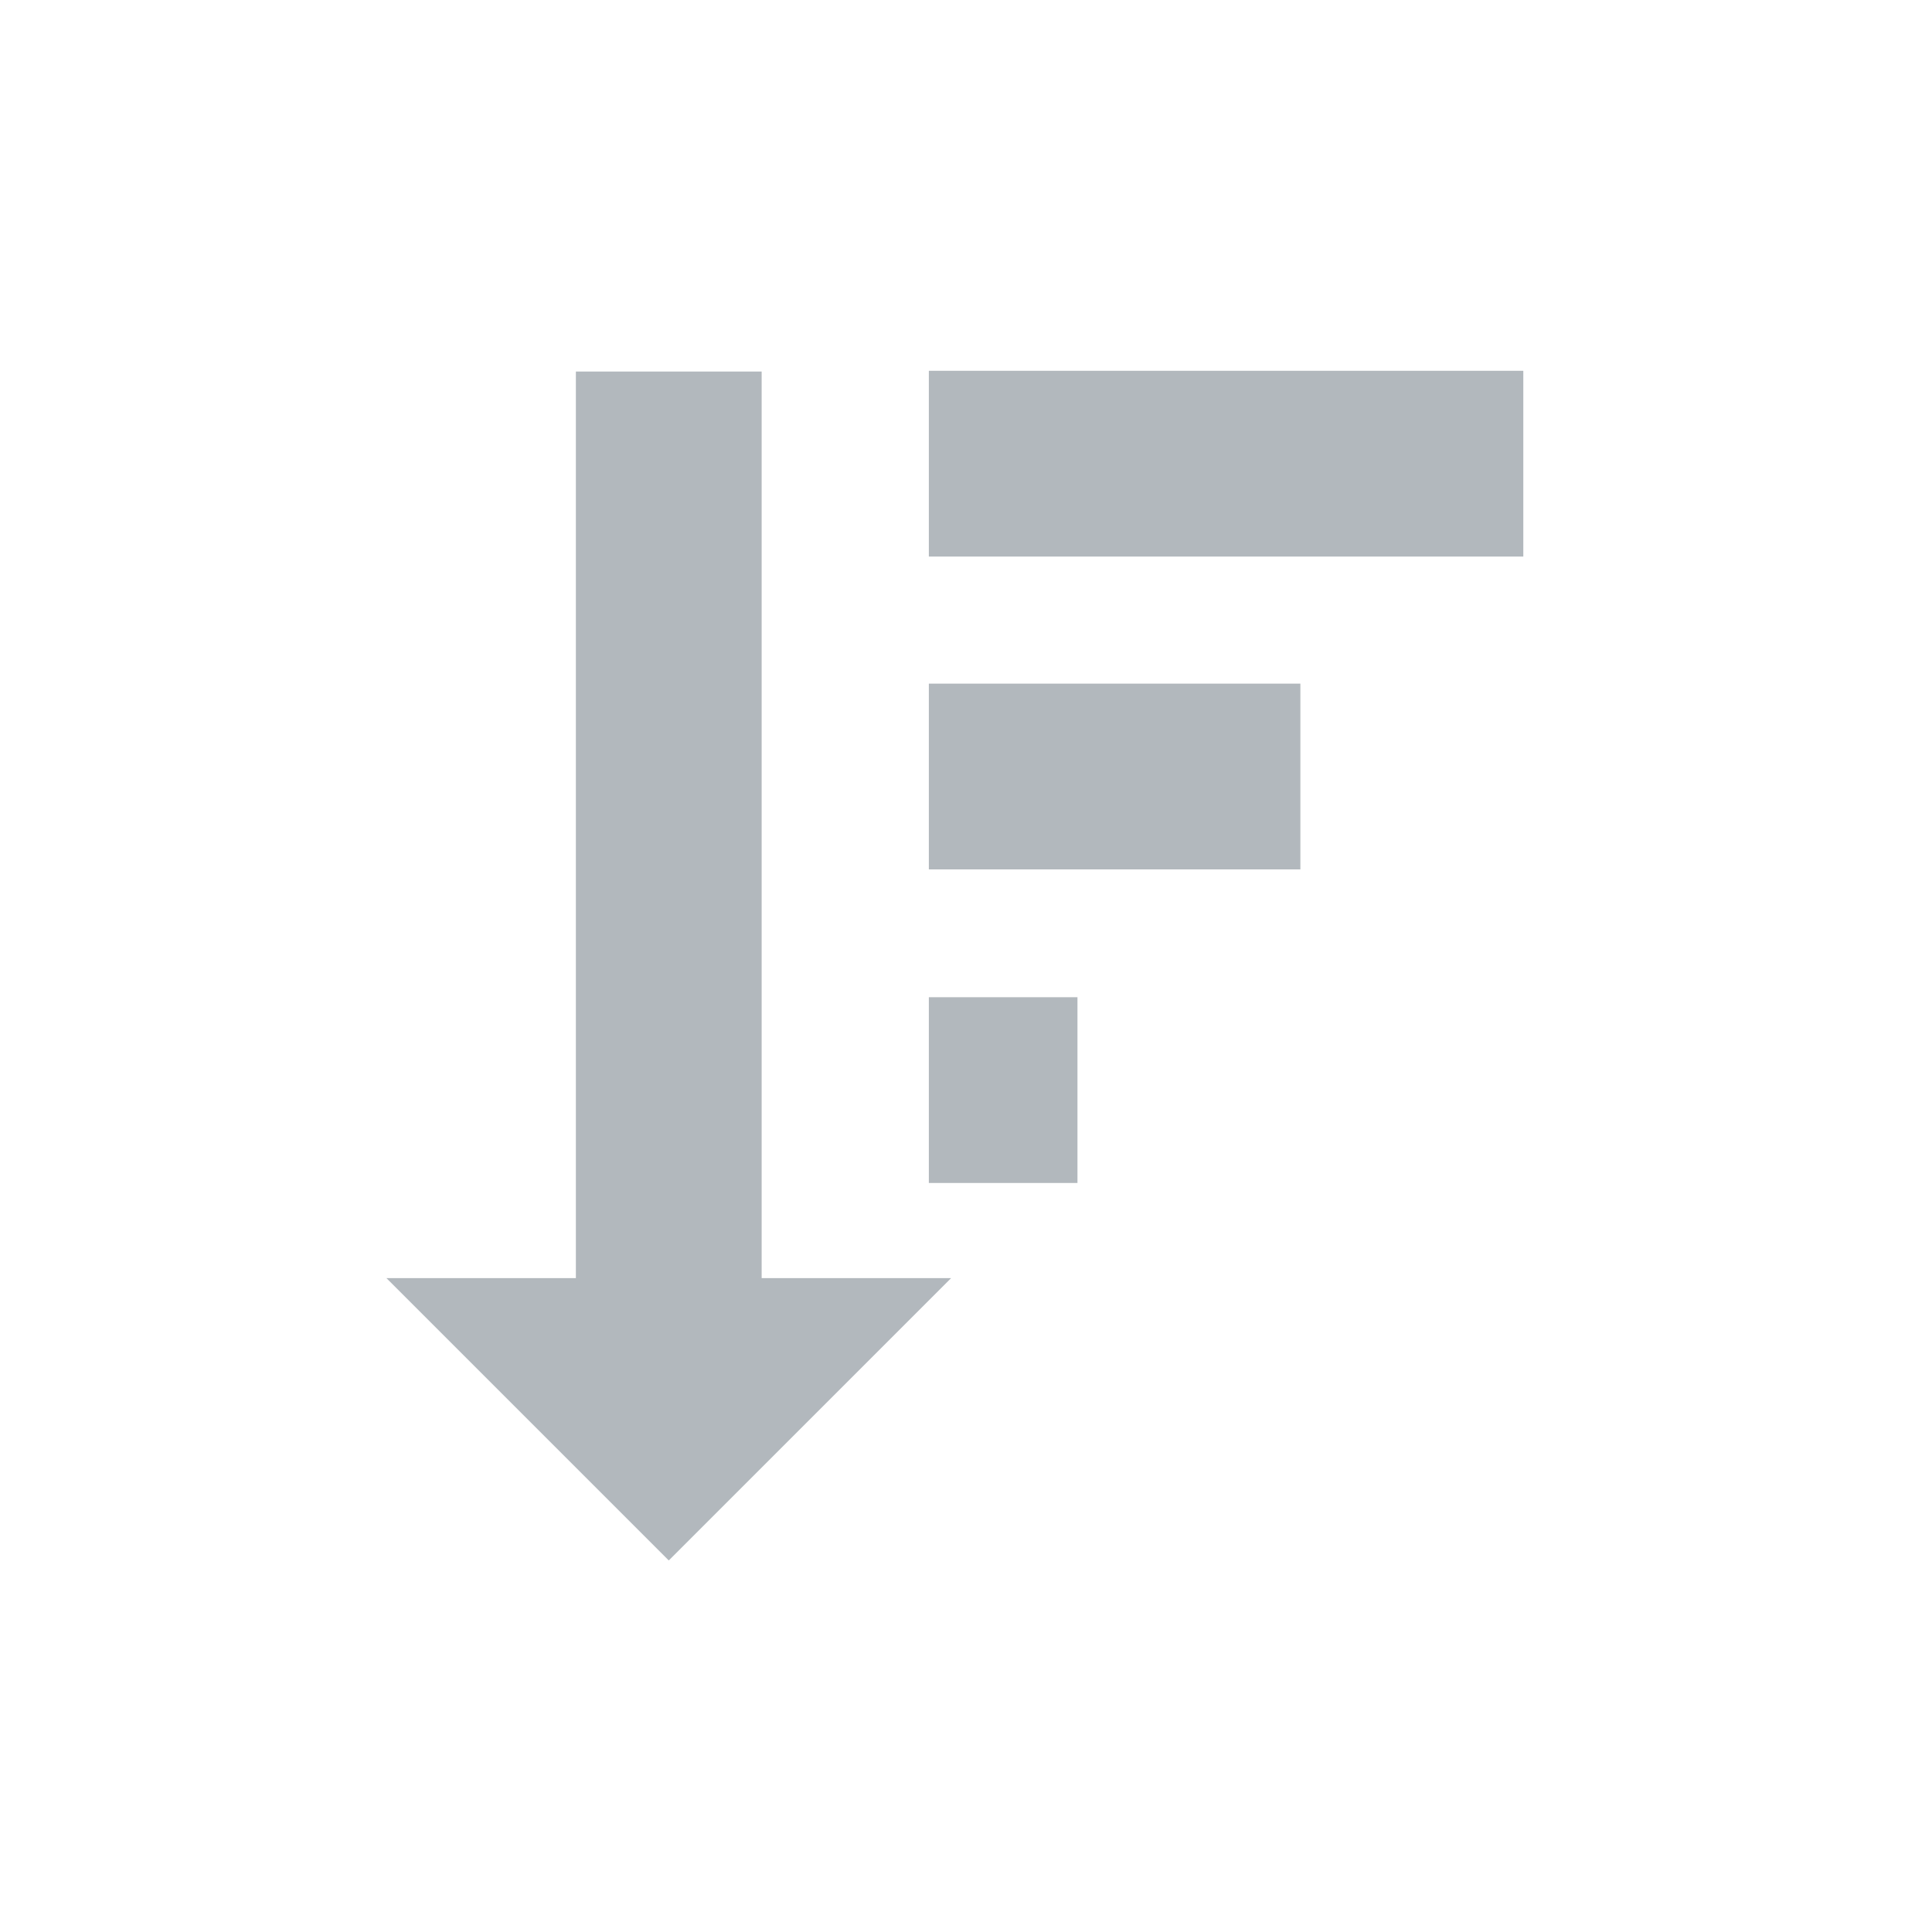
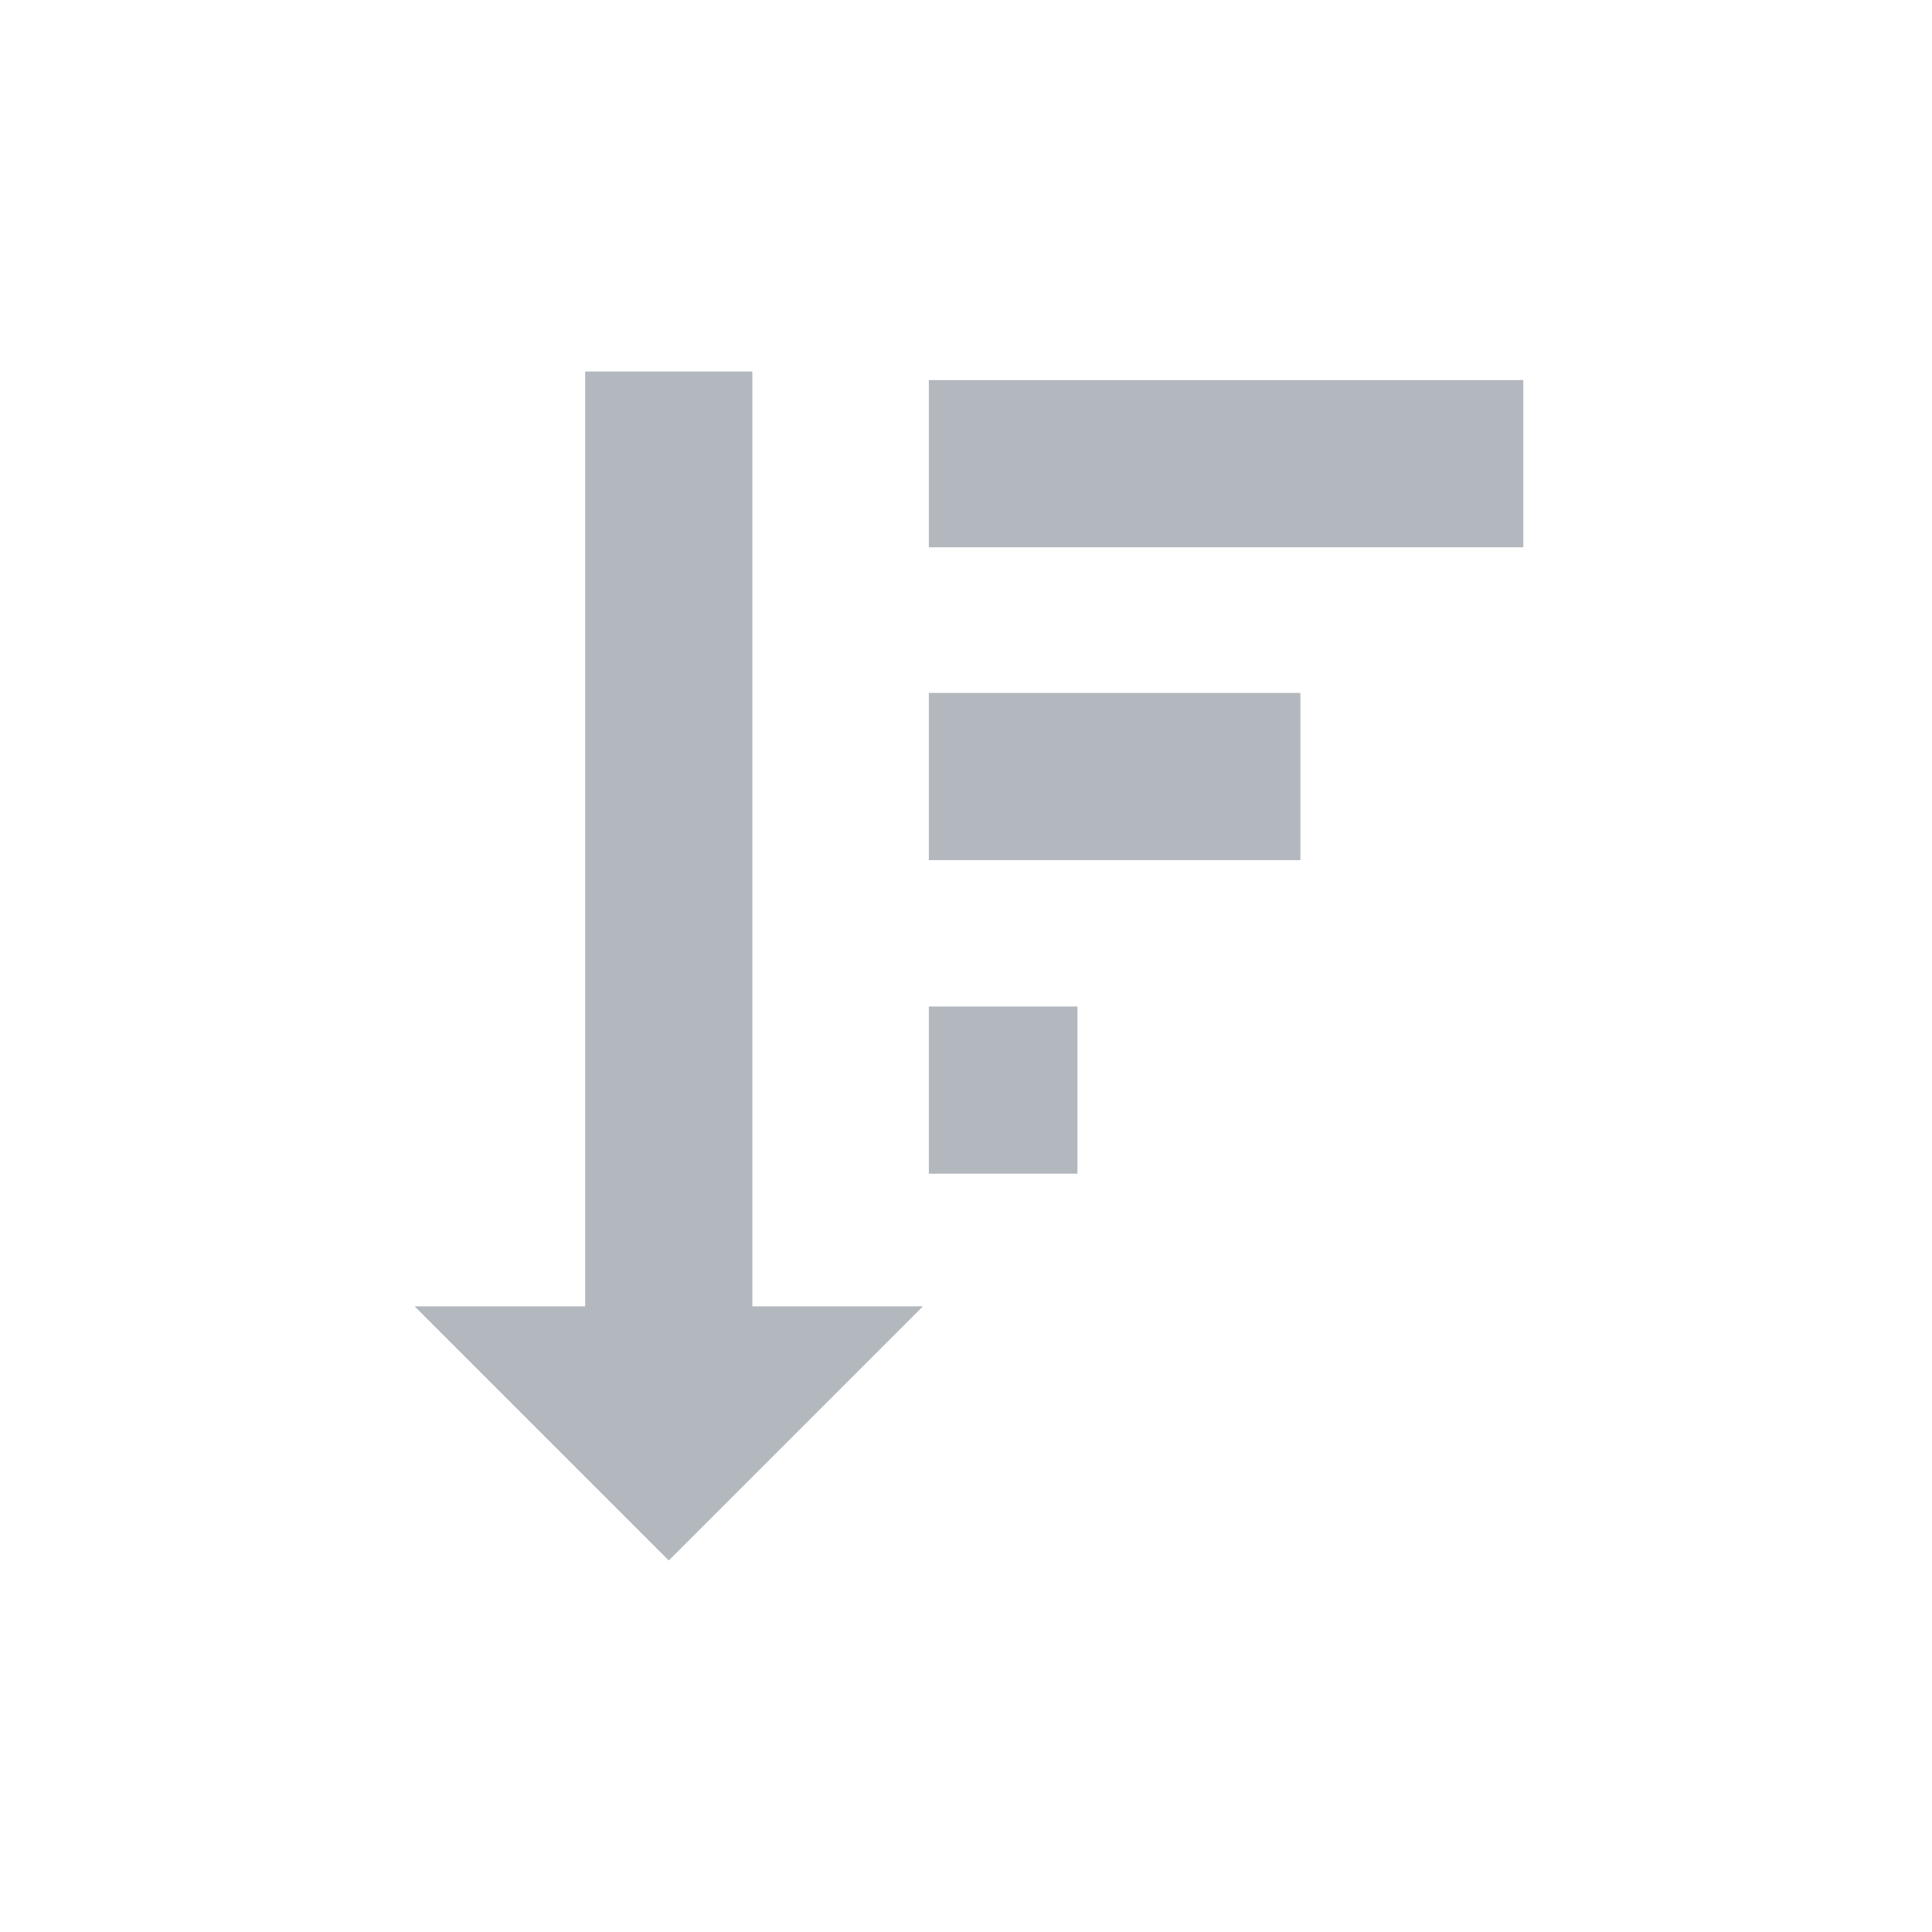
<svg xmlns="http://www.w3.org/2000/svg" viewBox="0 0 26 26">
-   <line x1="9" y1="5" x2="9" y2="17.71" style="fill:none;stroke:#b2b8bd;stroke-miterlimit:10;stroke-width:2.5px" />
-   <polygon points="12.8 17.2 5.2 17.2 9 21 12.8 17.2" style="fill:#b2b8bd" />
-   <line x1="12.5" y1="6.24" x2="20.5" y2="6.24" style="fill:none;stroke:#b2b8bd;stroke-miterlimit:10;stroke-width:2.5px" />
-   <line x1="12.5" y1="10.45" x2="17.5" y2="10.45" style="fill:none;stroke:#b2b8bd;stroke-miterlimit:10;stroke-width:2.5px" />
-   <line x1="12.5" y1="14.67" x2="14.5" y2="14.67" style="fill:none;stroke:#b2b8bd;stroke-miterlimit:10;stroke-width:2.5px" />
+   <line x1="9" y1="5" x2="9" y2="18.04" style="fill:none;stroke:#b2b8bd;stroke-miterlimit:10;stroke-width:2.25px" />
+   <polygon points="12.42 17.58 5.58 17.58 9 21 12.42 17.58" style="fill:#b2b8bd" />
+   <line x1="12.5" y1="6.24" x2="20.5" y2="6.24" style="fill:none;stroke:#b2b8bd;stroke-miterlimit:10;stroke-width:2.25px" />
+   <line x1="12.5" y1="10.45" x2="17.5" y2="10.45" style="fill:none;stroke:#b2b8bd;stroke-miterlimit:10;stroke-width:2.25px" />
+   <line x1="12.5" y1="14.67" x2="14.5" y2="14.67" style="fill:none;stroke:#b2b8bd;stroke-miterlimit:10;stroke-width:2.25px" />
</svg>
